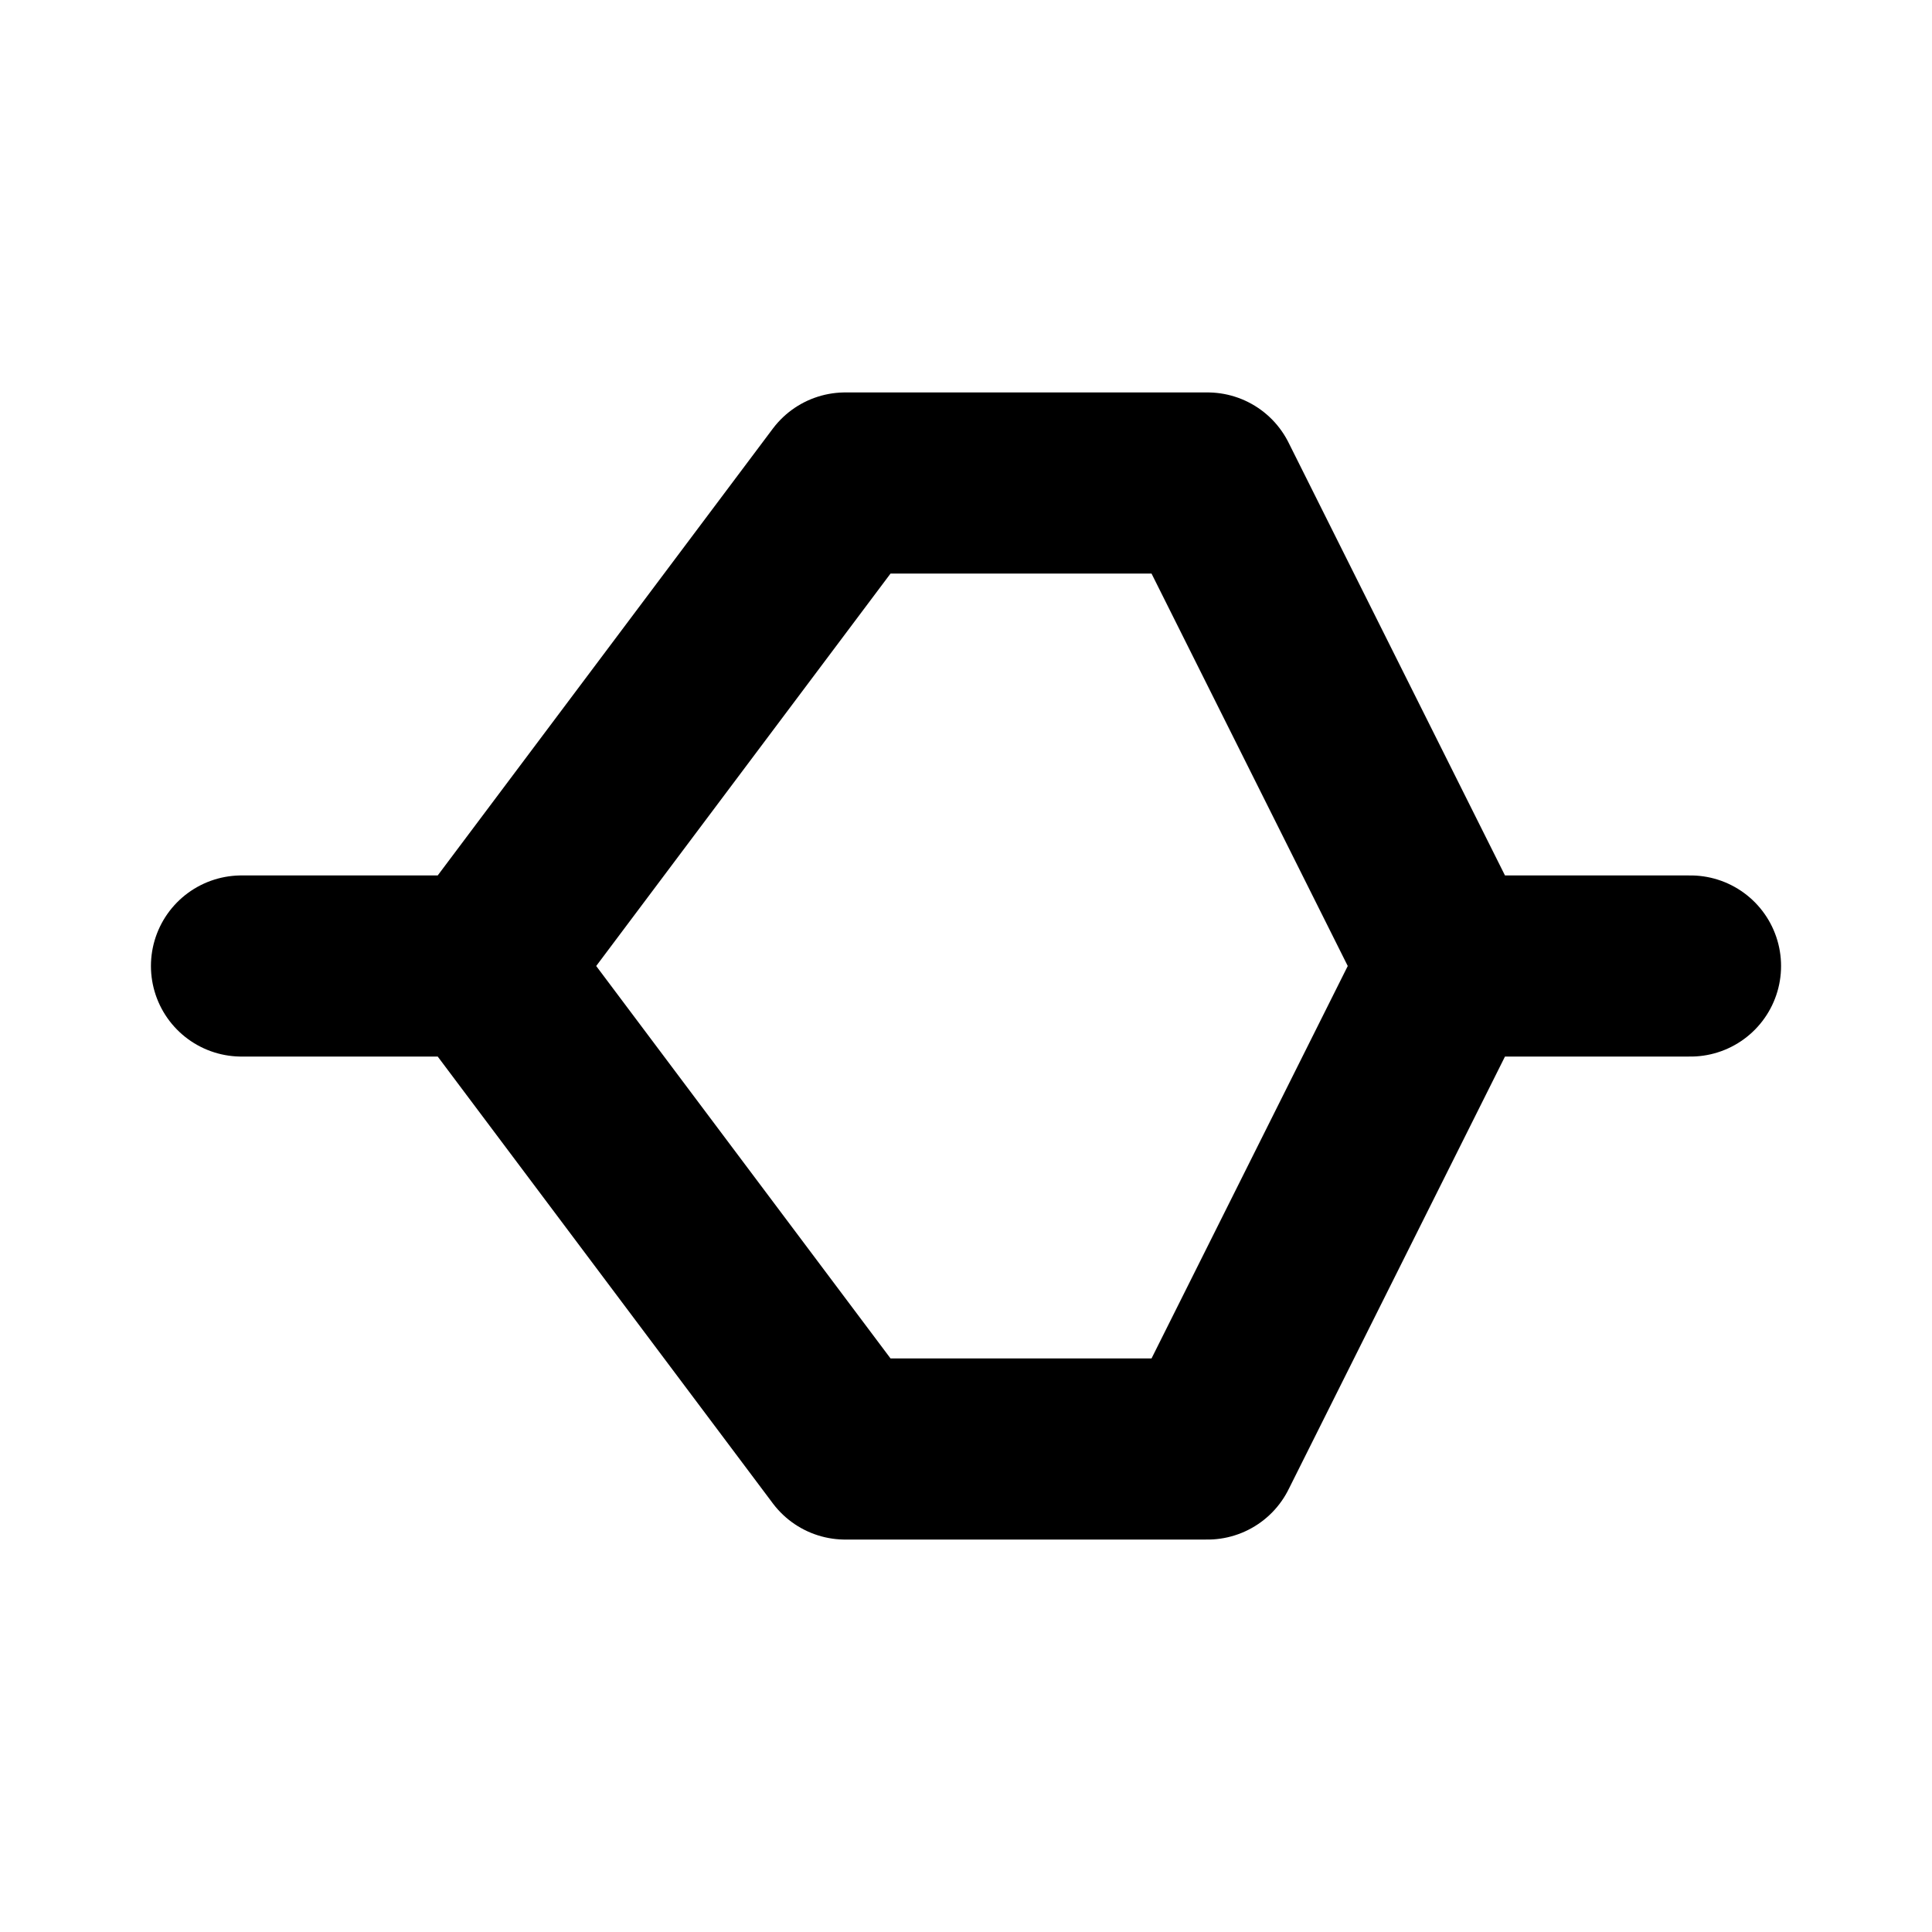
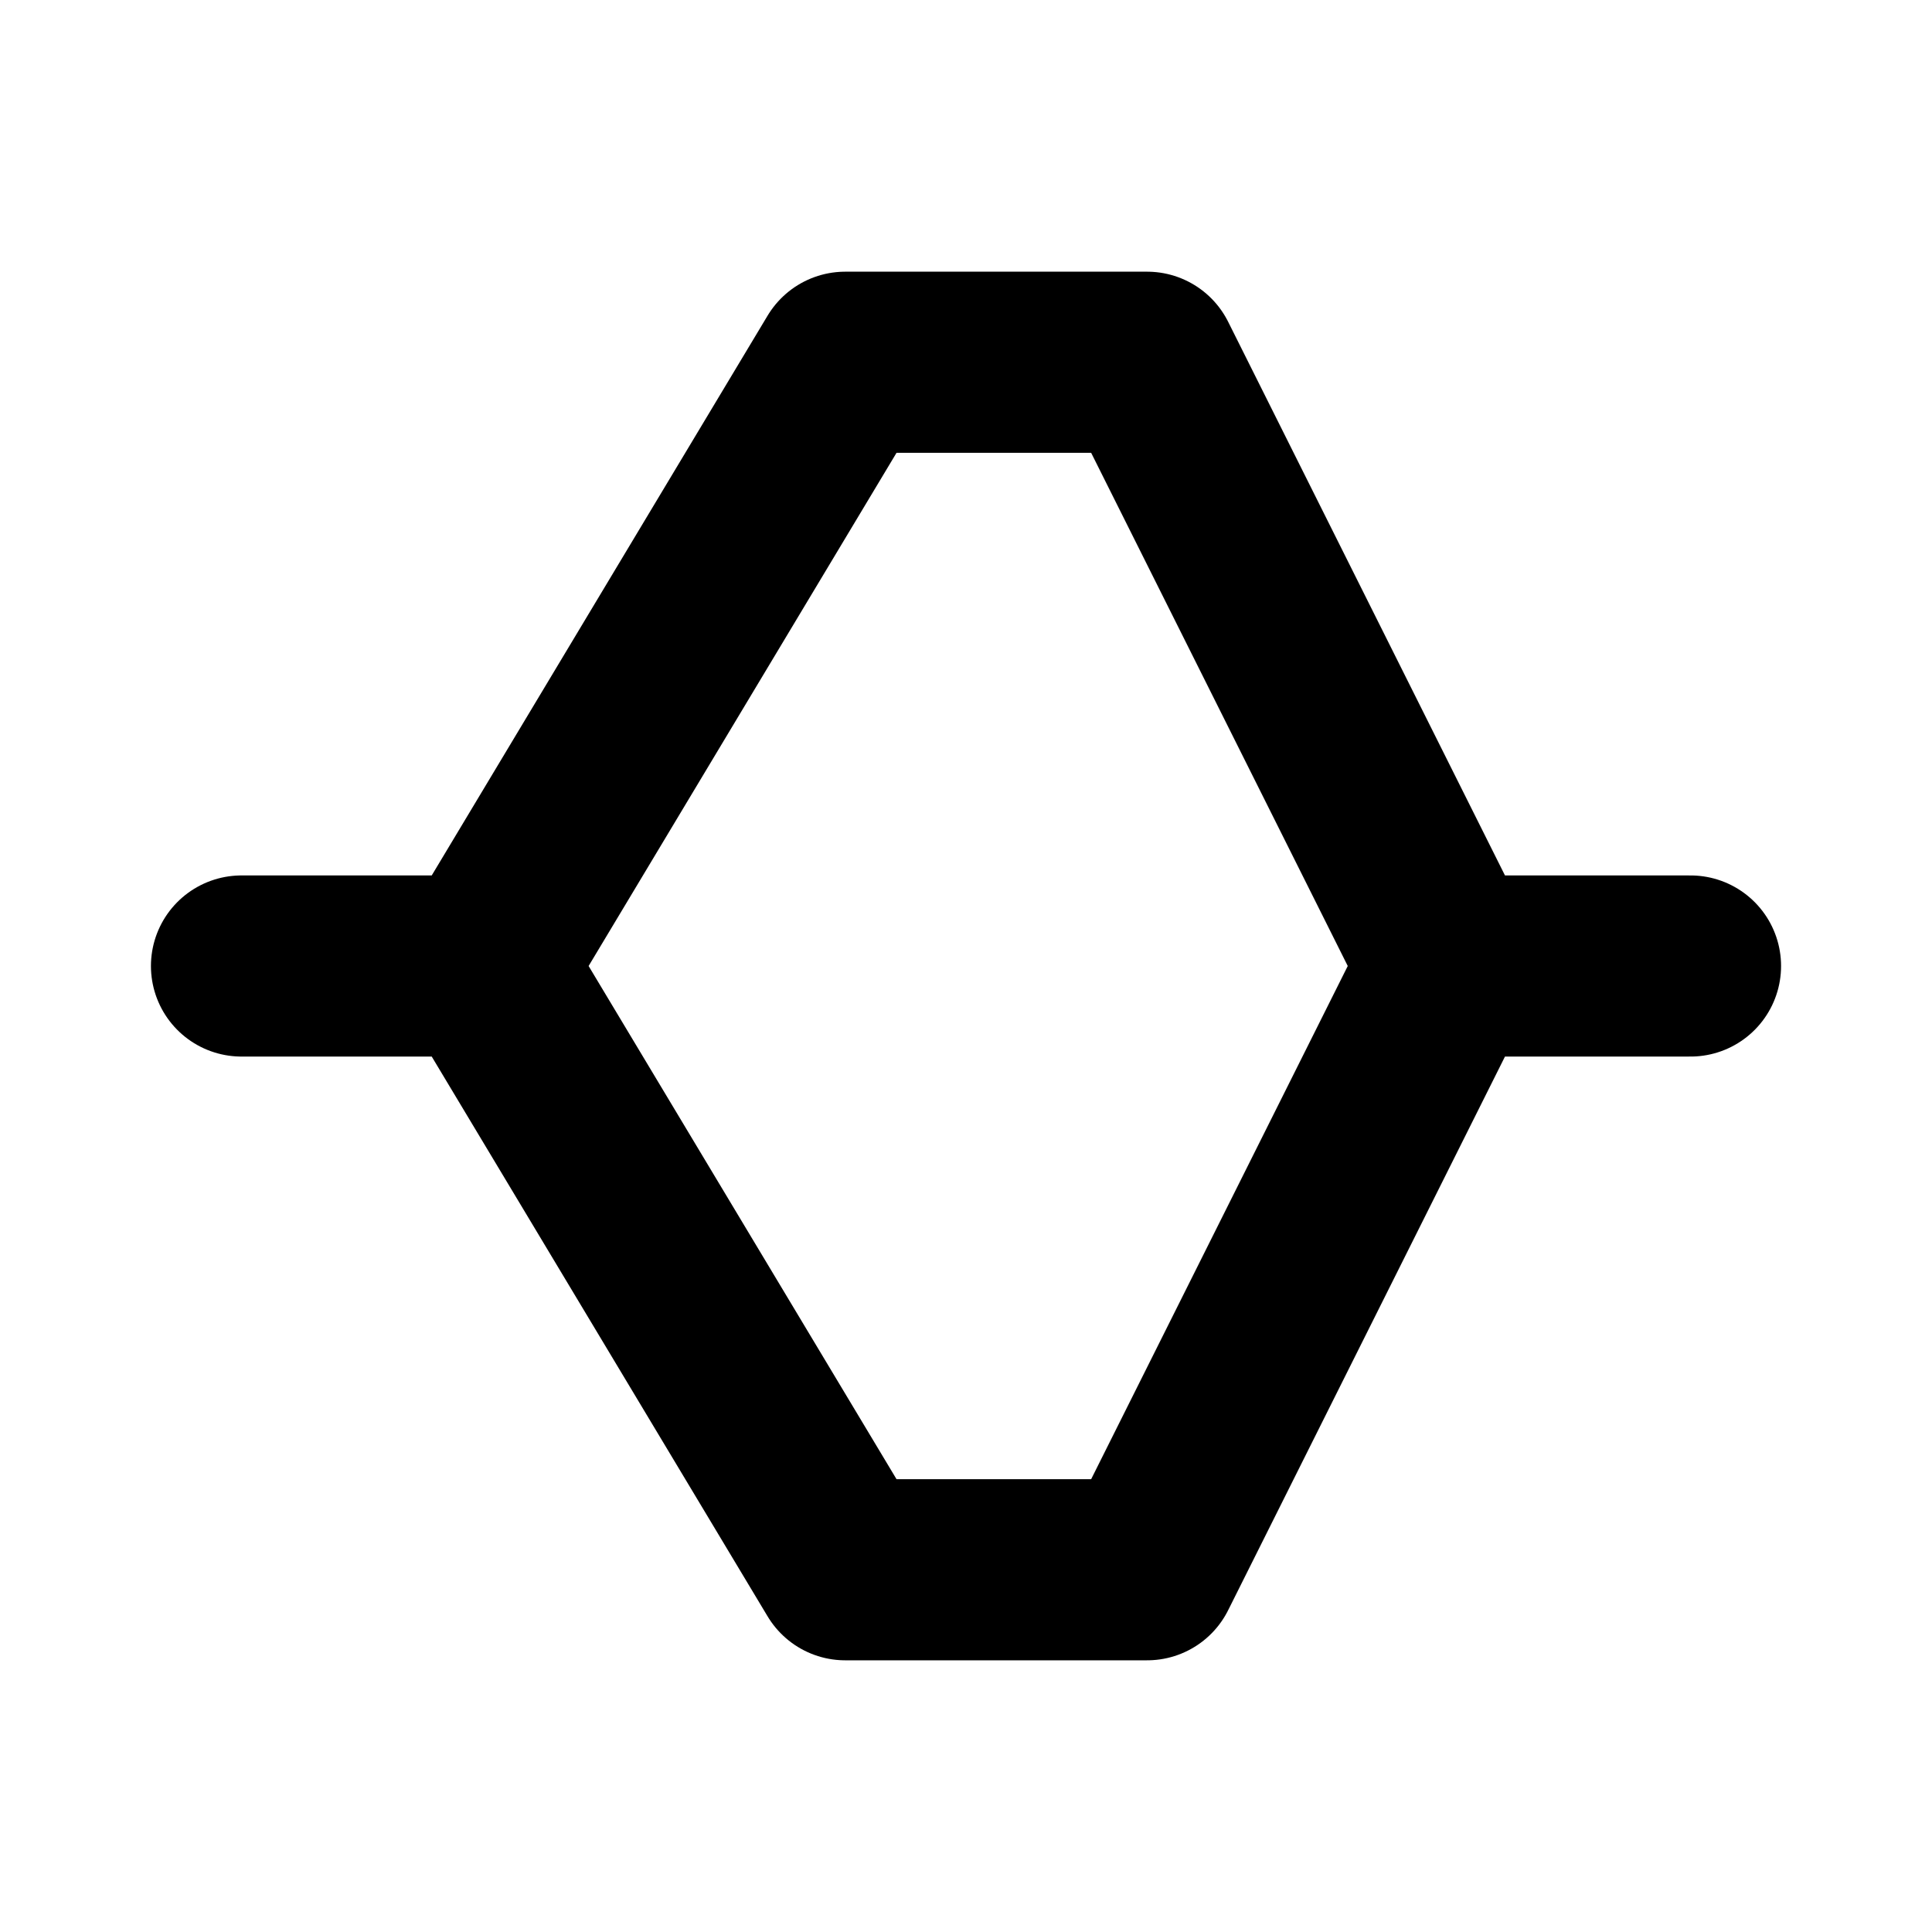
<svg xmlns="http://www.w3.org/2000/svg" viewBox="0 0 16 16" width="16" height="16">
-   <path d="M2 8h2l3-4h3l2 4h2 M4 8l3 4h3l2-4" fill="none" stroke="currentColor" stroke-width="1.5" stroke-linecap="round" stroke-linejoin="round" />
+   <path d="M2 8h2l3-5h2.5L12 8h2 M4 8l3 5h2.5L12 8" fill="none" stroke="currentColor" stroke-width="1.5" stroke-linecap="round" stroke-linejoin="round" />
</svg>
